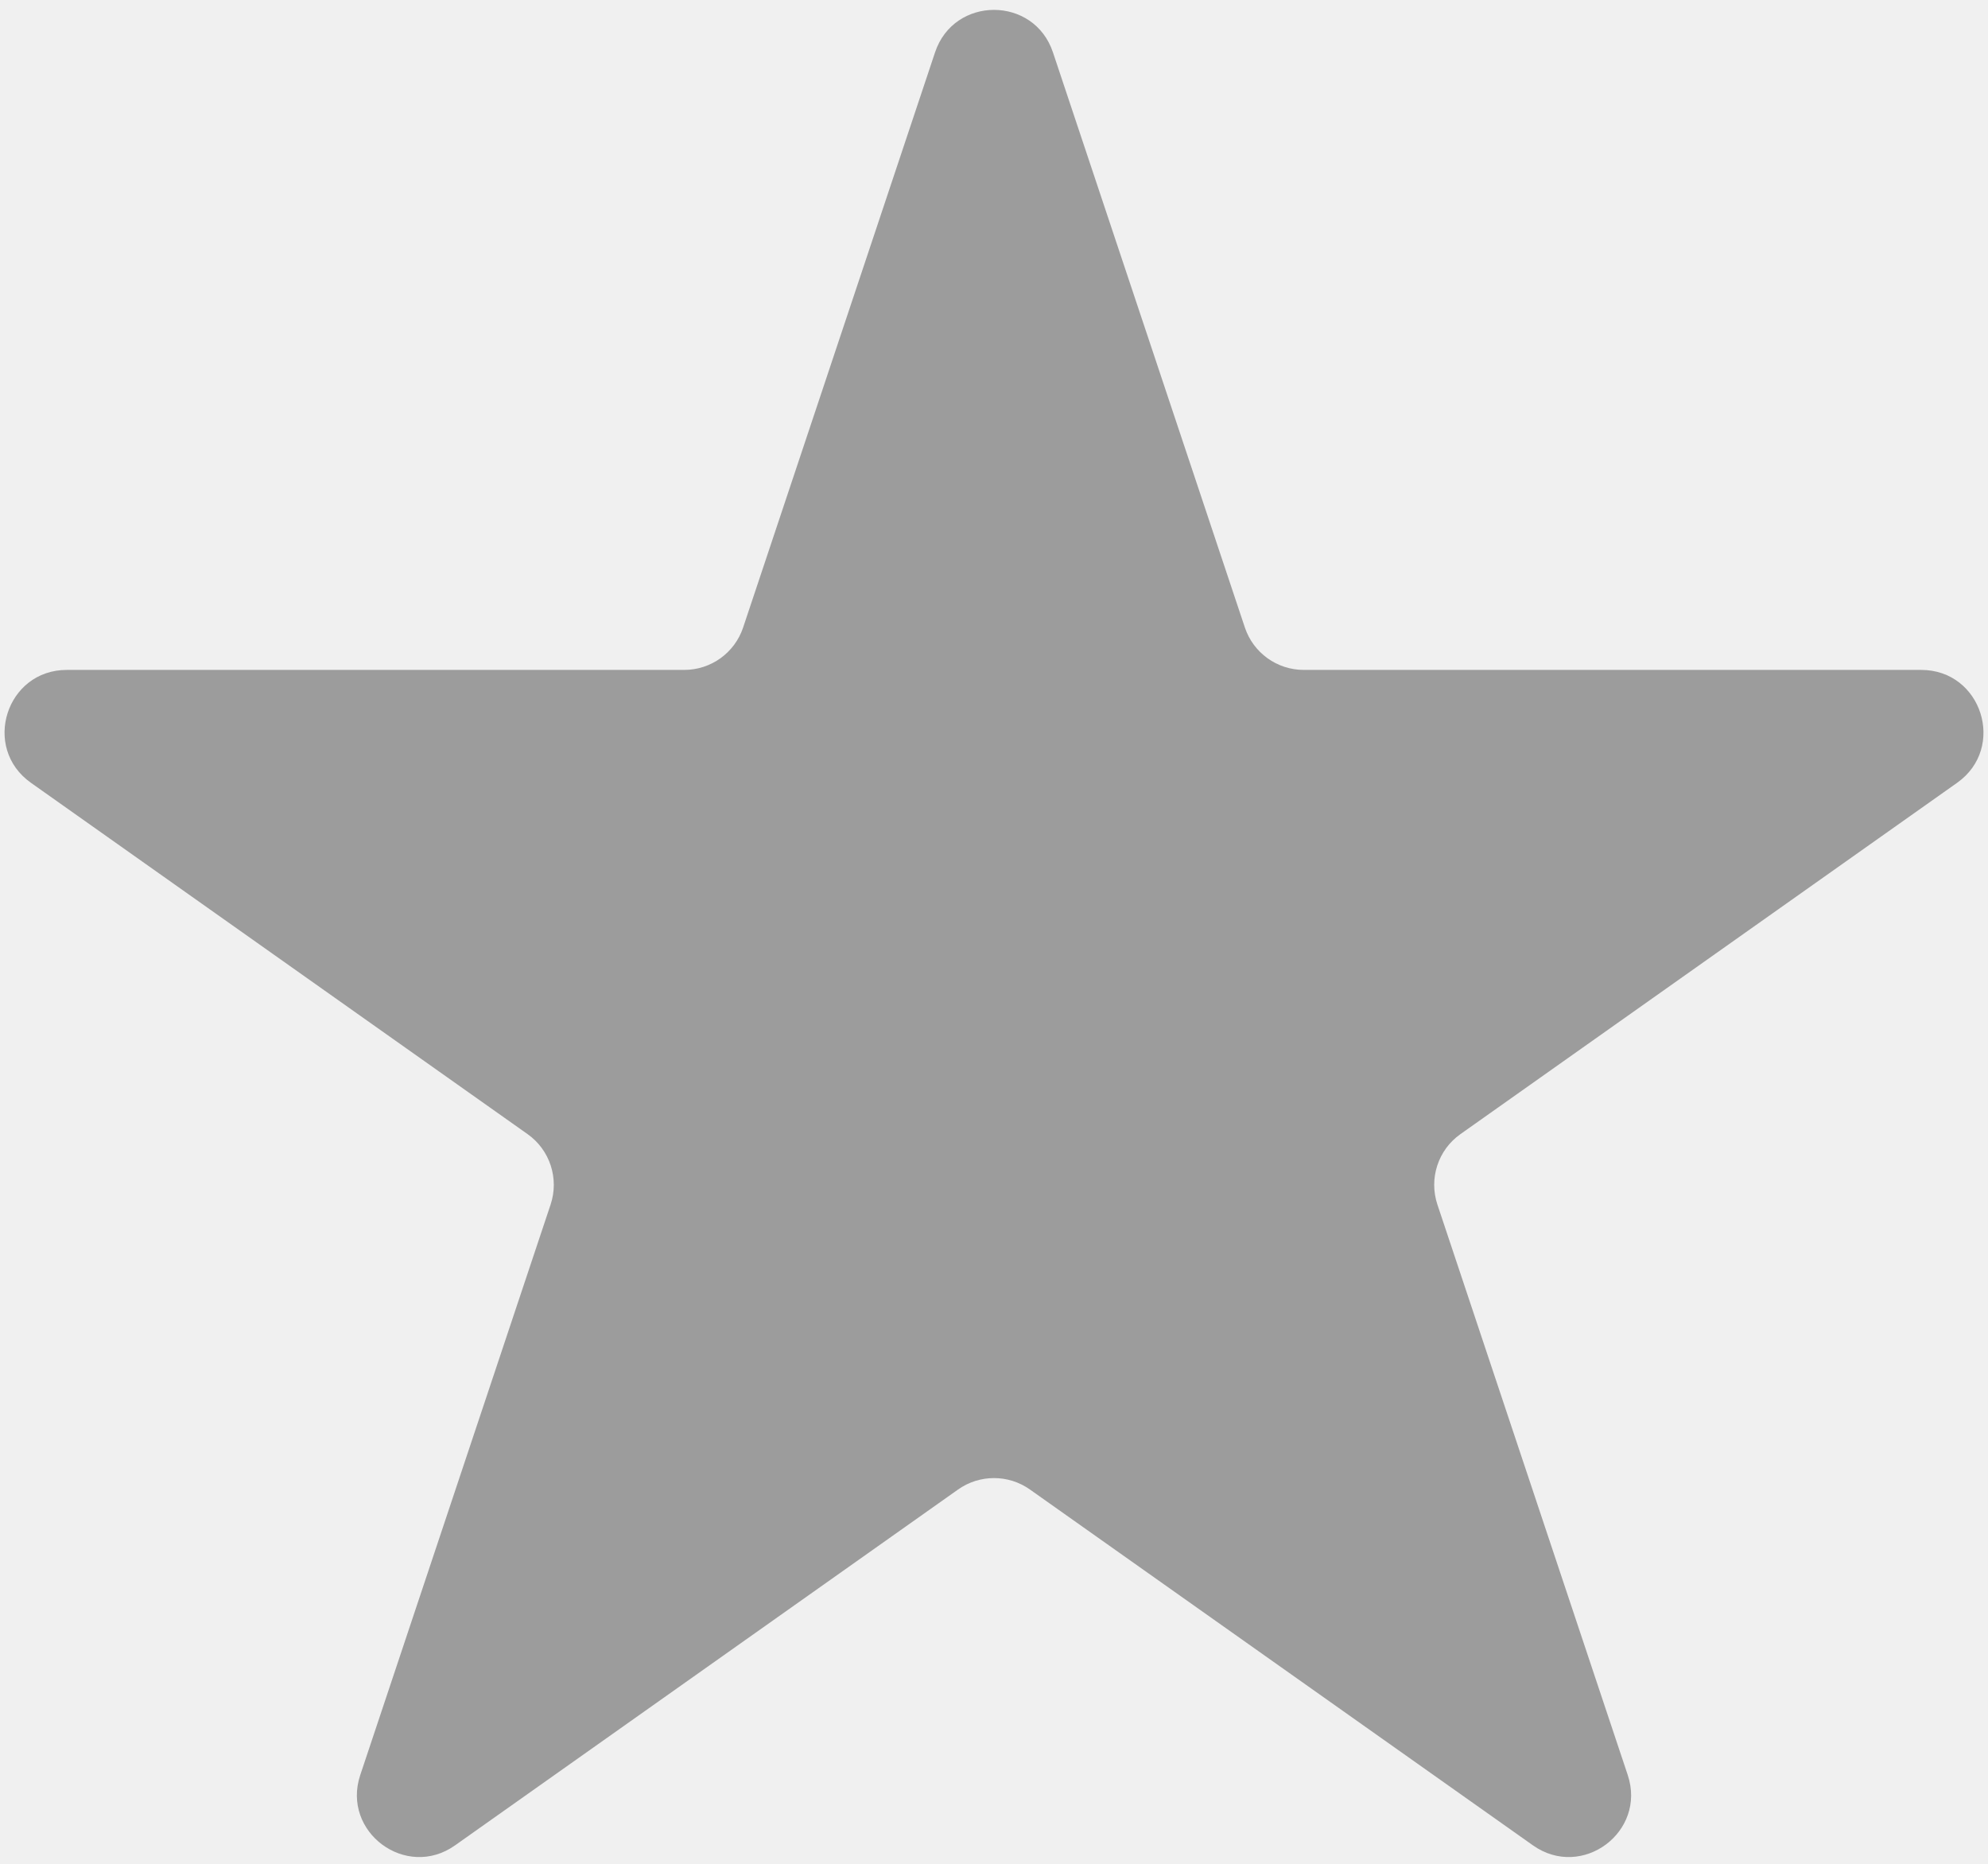
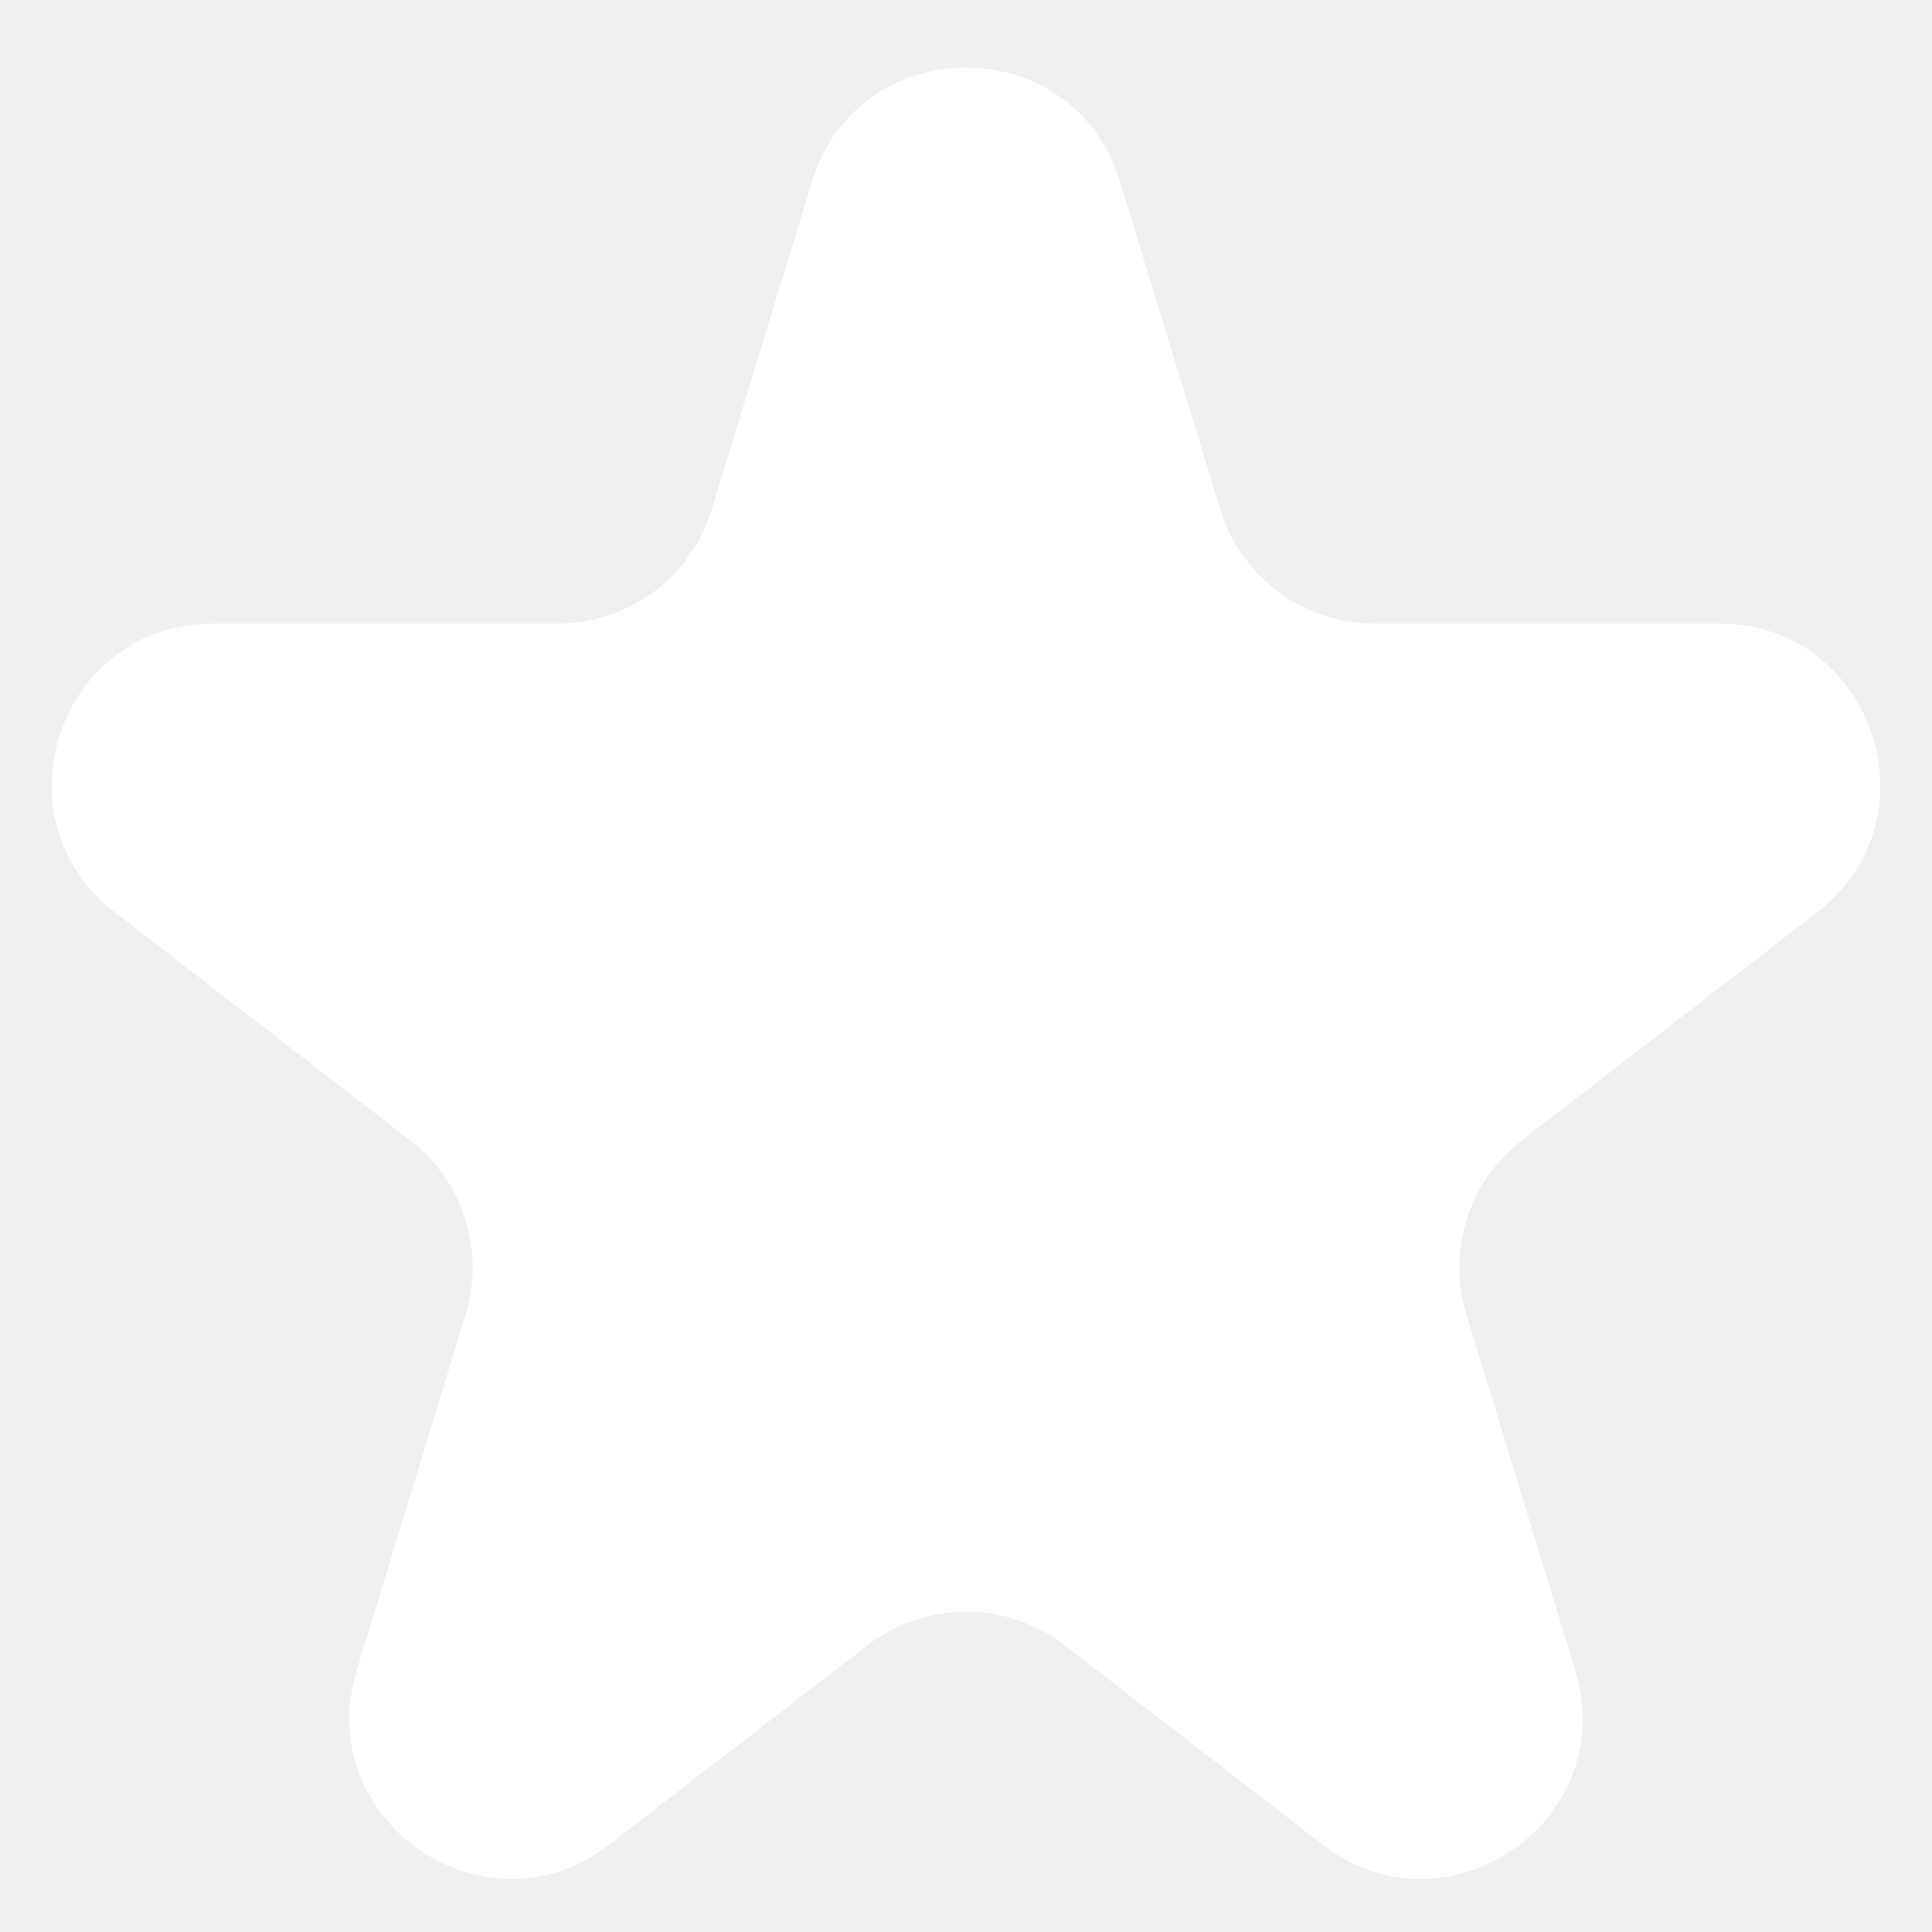
- <svg xmlns="http://www.w3.org/2000/svg" width="32" height="30" viewBox="0 0 32 30" fill="none">
-   <path d="M15.051 0.843C15.355 -0.069 16.645 -0.069 16.949 0.843L20.038 10.1C20.174 10.508 20.556 10.783 20.986 10.783H30.925C31.9 10.783 32.299 12.036 31.503 12.6L23.508 18.255C23.148 18.509 22.998 18.97 23.137 19.388L26.201 28.571C26.507 29.487 25.464 30.262 24.675 29.703L16.578 23.975C16.231 23.73 15.769 23.73 15.422 23.975L7.325 29.703C6.536 30.262 5.493 29.487 5.799 28.571L8.863 19.388C9.002 18.97 8.852 18.509 8.492 18.255L0.498 12.6C-0.299 12.036 0.1 10.783 1.075 10.783H11.014C11.444 10.783 11.826 10.508 11.962 10.1L15.051 0.843Z" fill="#9C9C9C" />
+ <svg xmlns="http://www.w3.org/2000/svg" width="12" height="12" viewBox="0 0 12 12" fill="none">
+   <path d="M5.044 1.127C5.332 0.184 6.668 0.184 6.956 1.127L7.58 3.166C7.708 3.586 8.096 3.873 8.536 3.873H10.677C11.631 3.873 12.043 5.082 11.288 5.665L9.454 7.081C9.124 7.335 8.987 7.767 9.108 8.165L9.784 10.374C10.069 11.306 8.988 12.053 8.217 11.458L6.611 10.218C6.251 9.941 5.749 9.941 5.389 10.218L3.783 11.458C3.012 12.053 1.931 11.306 2.216 10.374L2.892 8.165C3.013 7.767 2.876 7.335 2.546 7.081L0.712 5.665C-0.043 5.082 0.369 3.873 1.323 3.873H3.464C3.904 3.873 4.292 3.586 4.42 3.166L5.044 1.127Z" fill="white" />
</svg>
